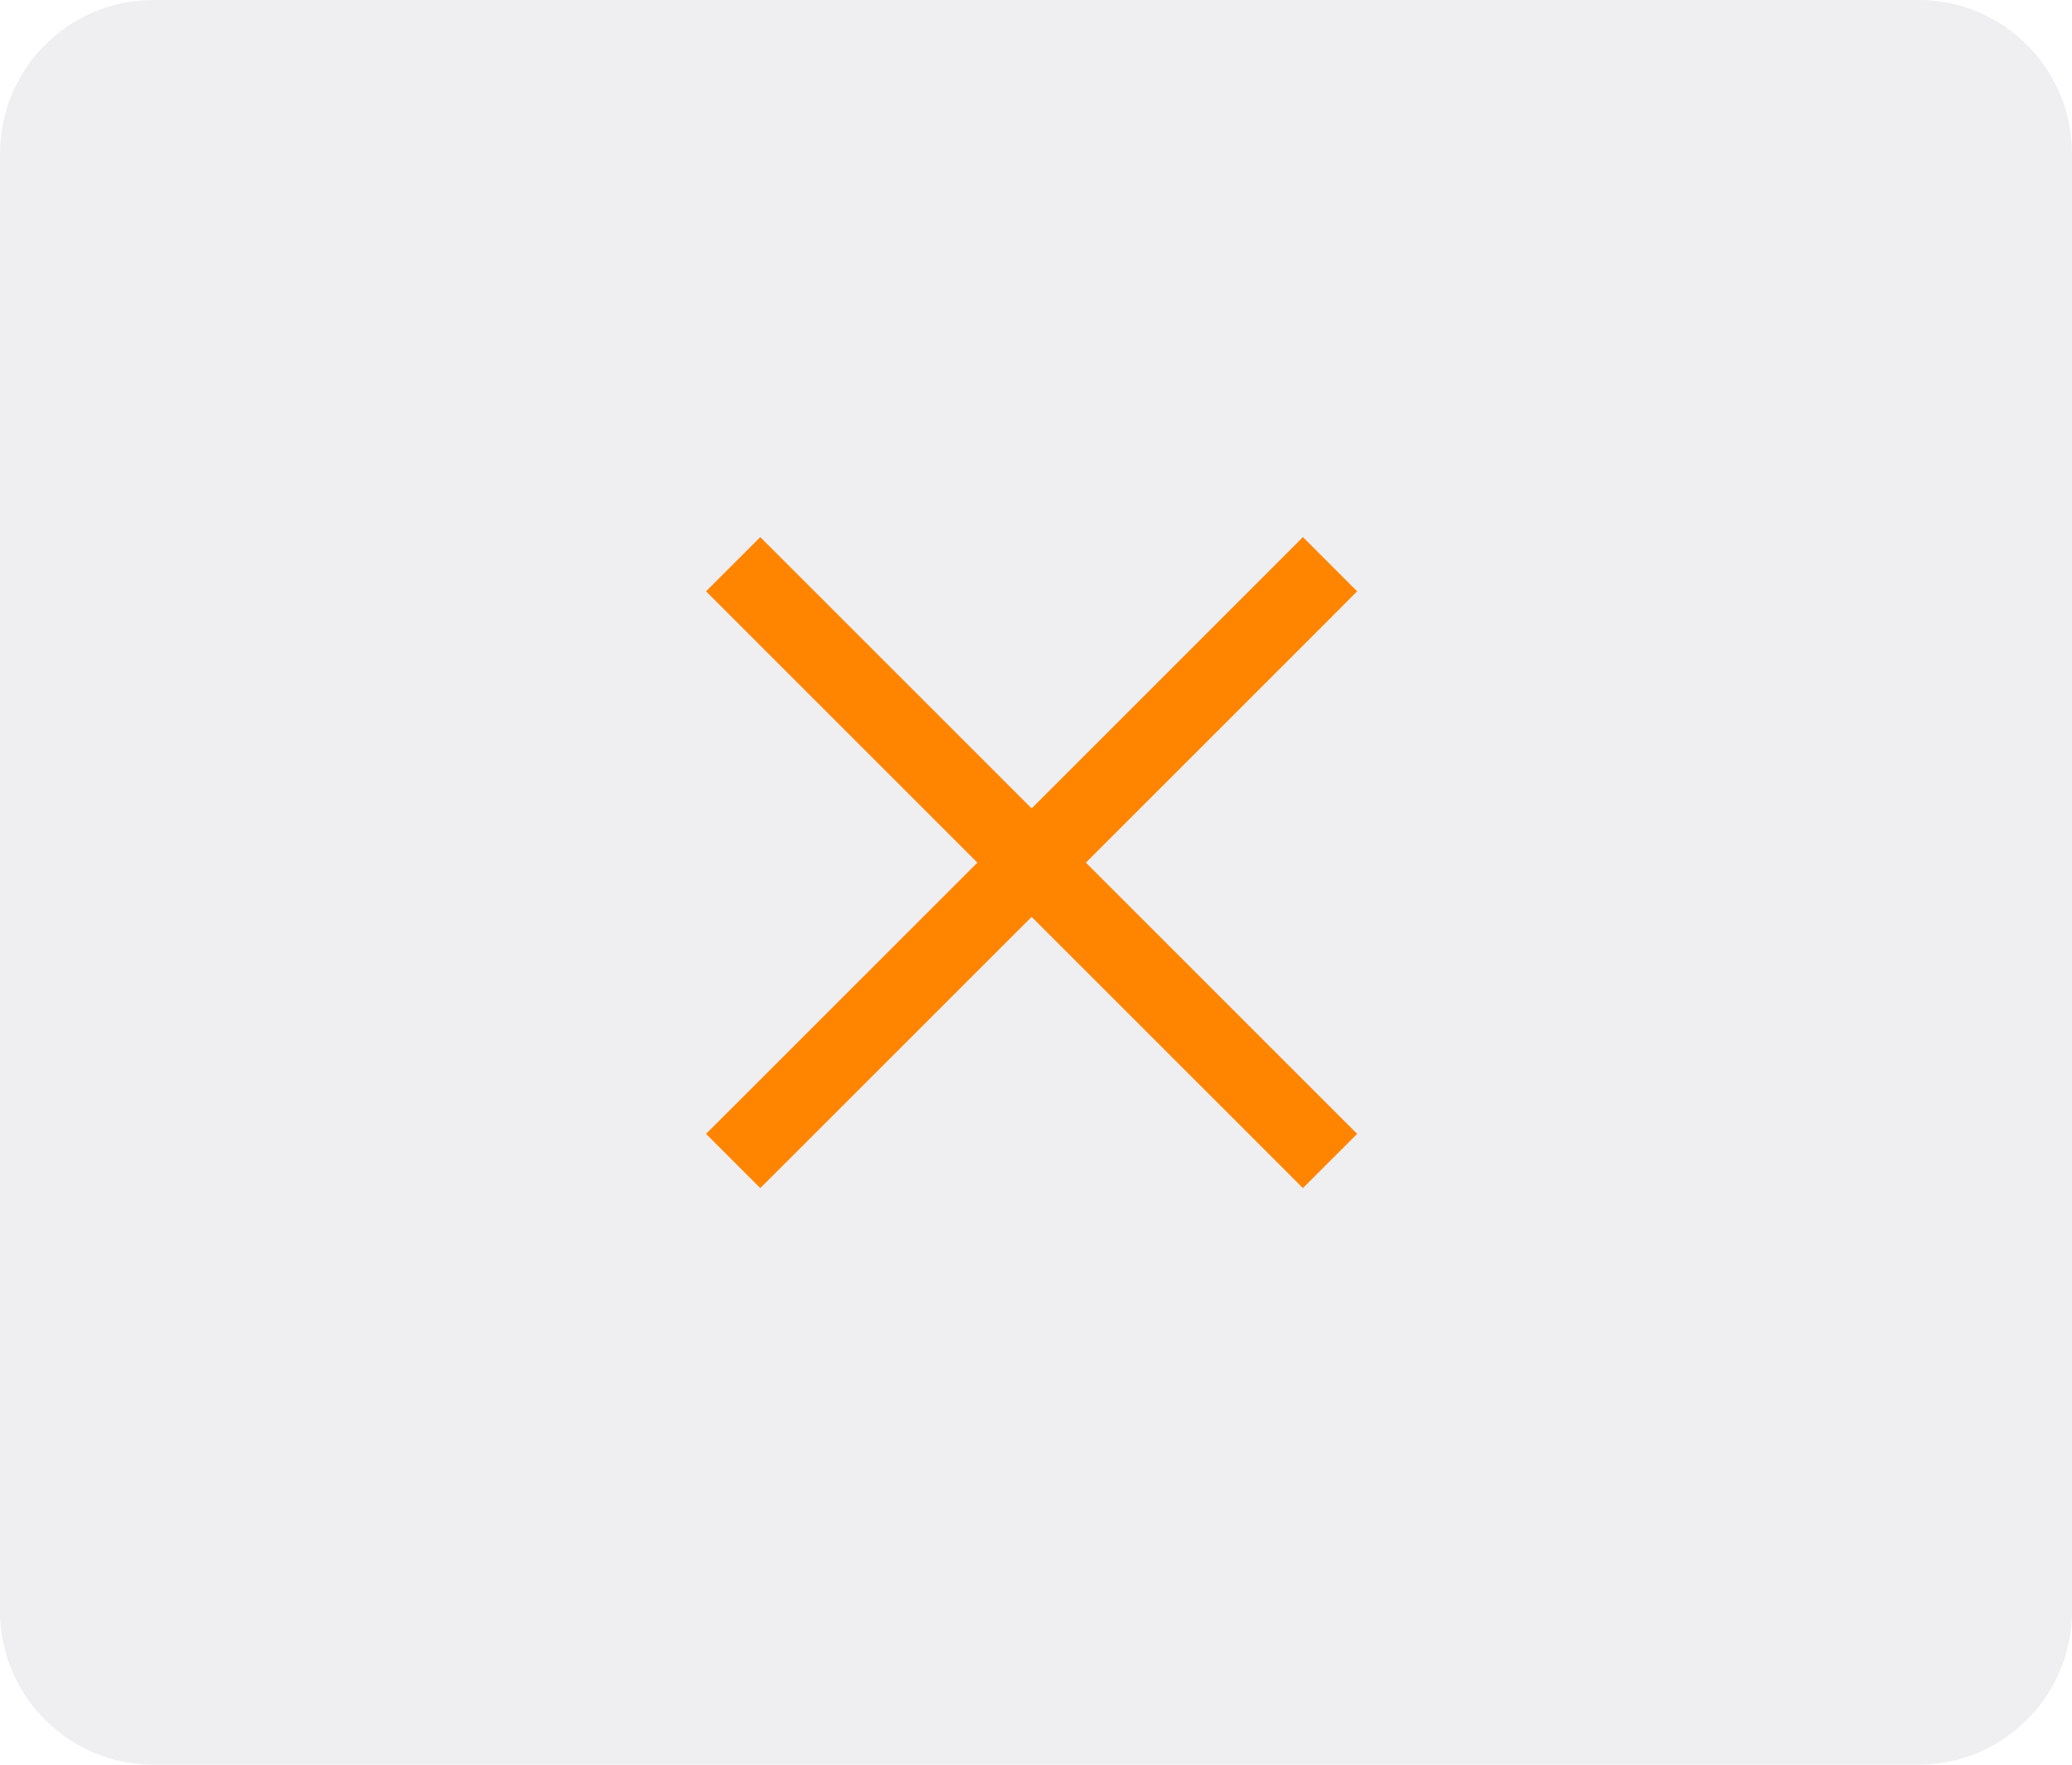
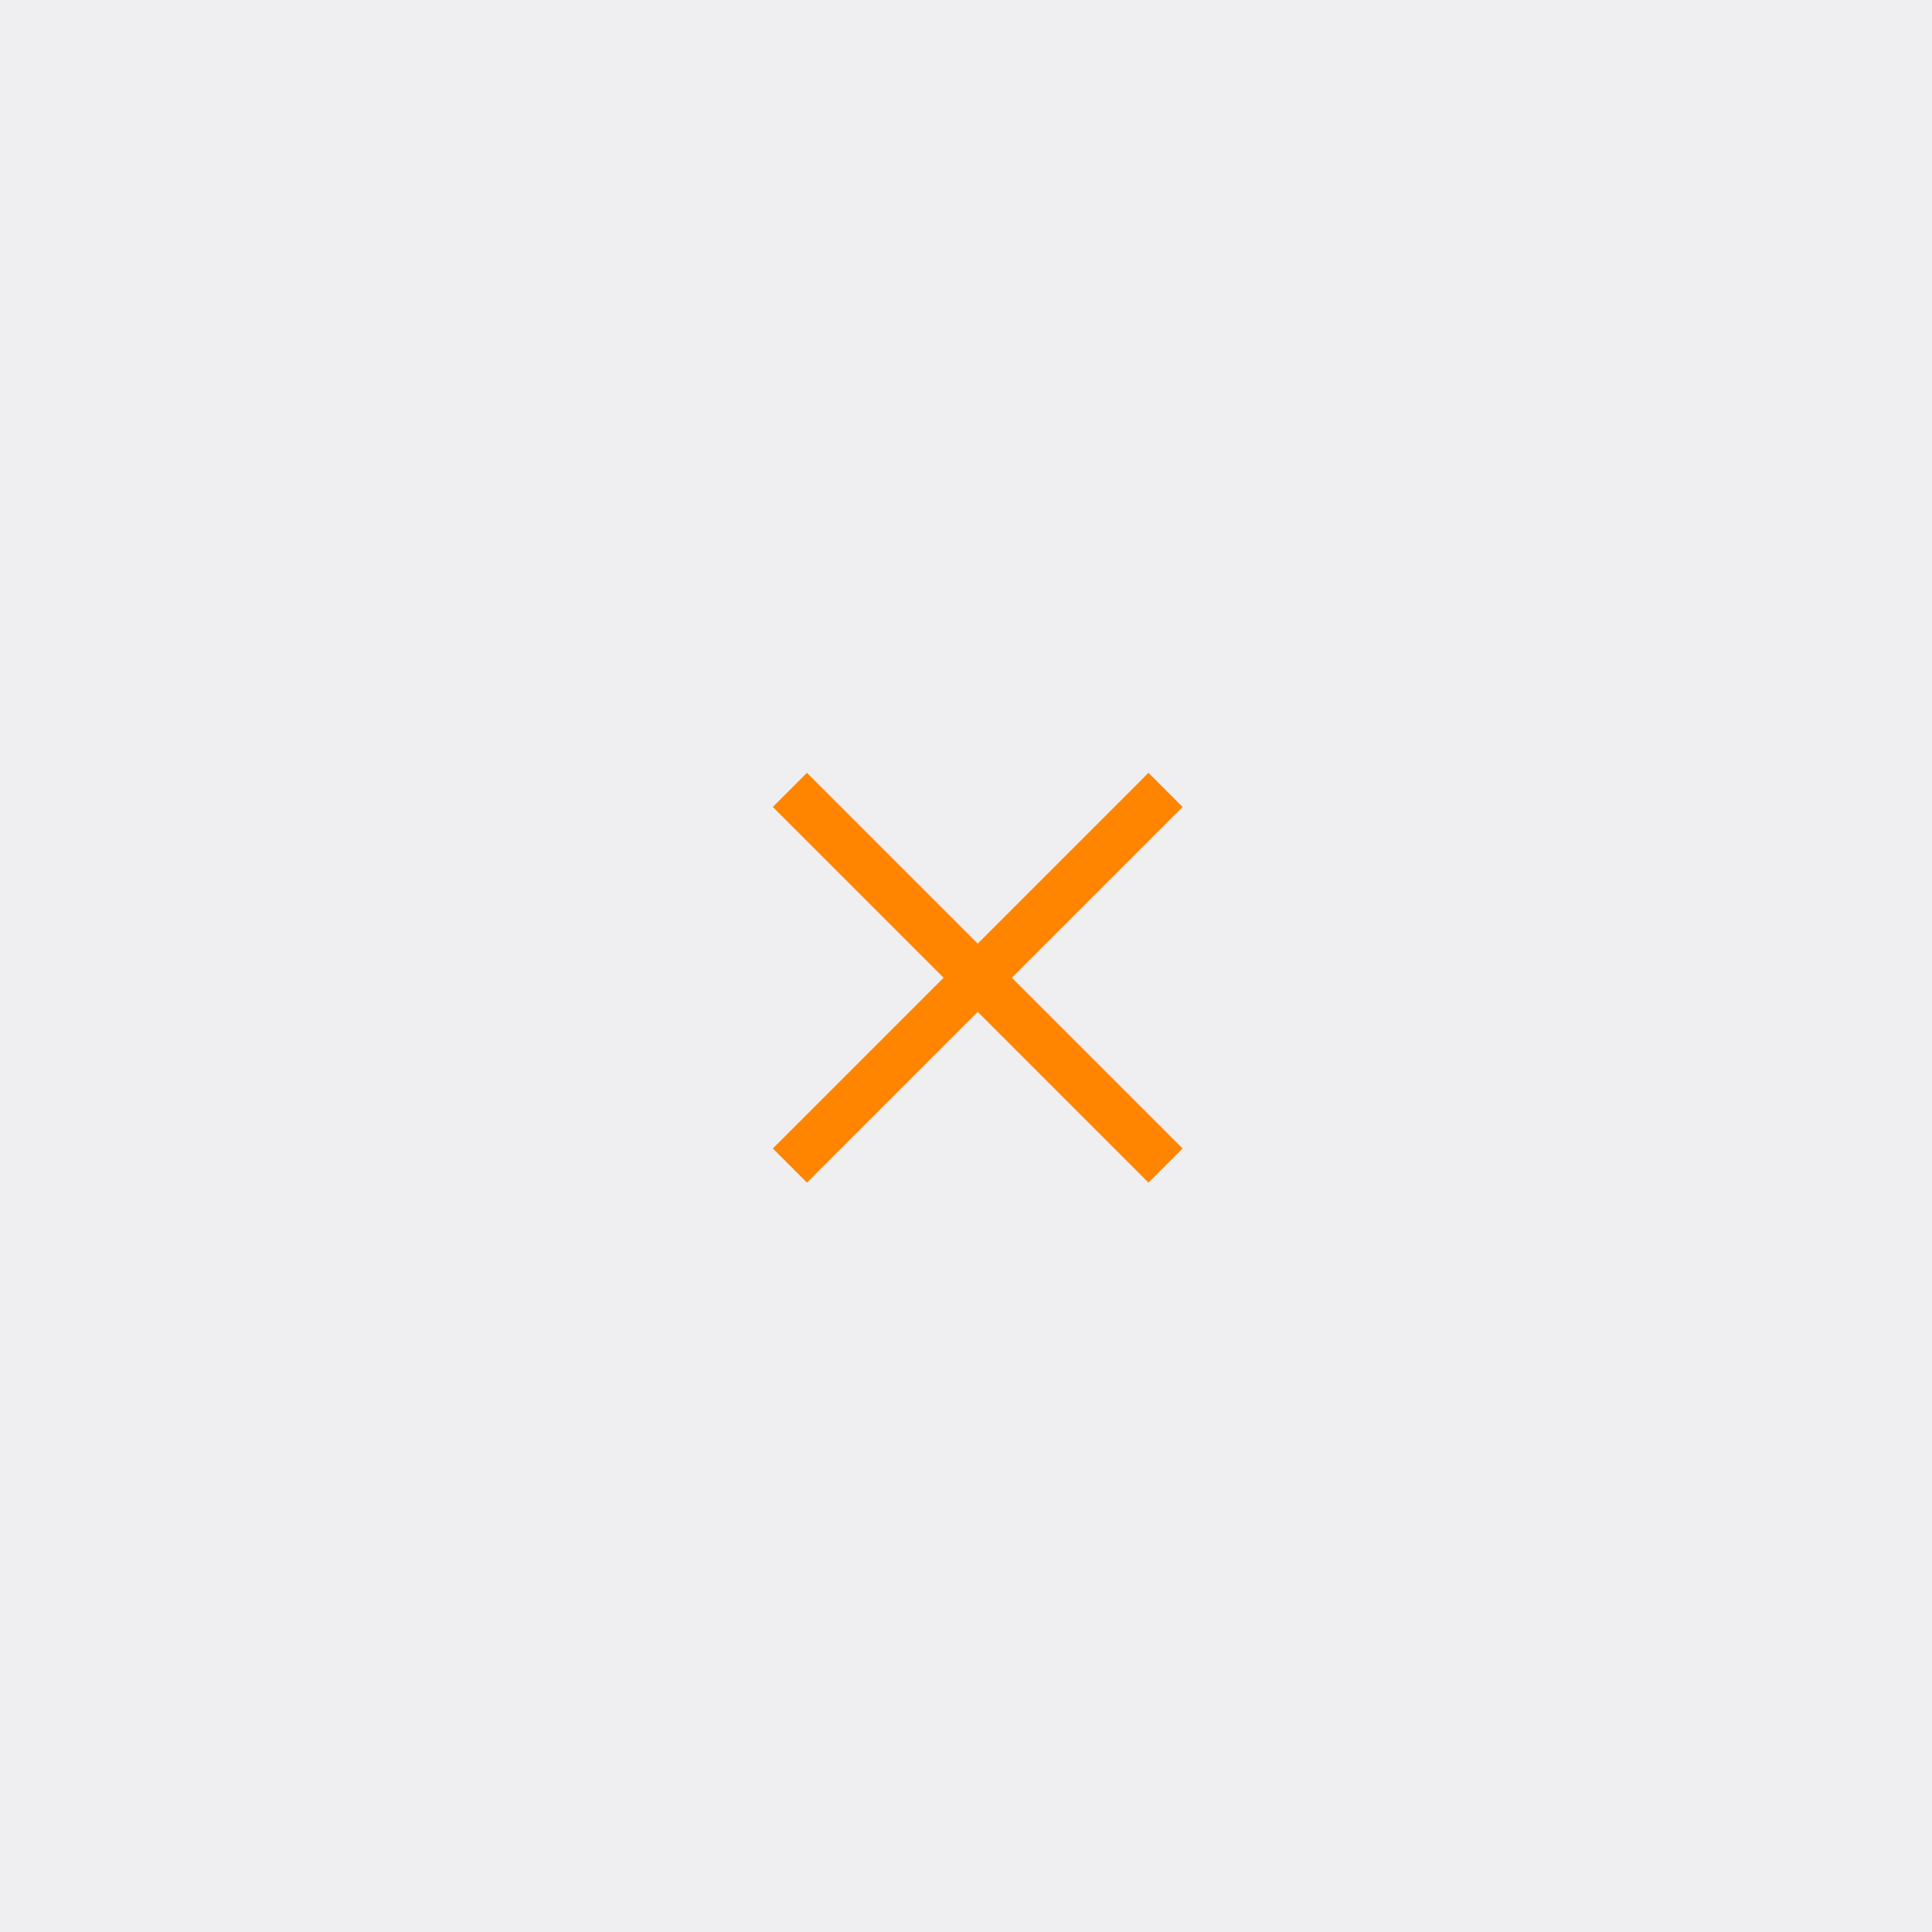
- <svg xmlns="http://www.w3.org/2000/svg" width="27px" height="23px" viewBox="0 0 27 23" version="1.1">
-   <defs />
-   <g id="最大化最小化" stroke="none" stroke-width="1" fill="none" fill-rule="evenodd">
-     <g id="浅色-无阴影" transform="translate(-265, -117)">
-       <g id="close_hover" transform="translate(265, 117)">
-         <rect id="Rectangle-14" fill-opacity="0.289" fill="#000000" fill-rule="evenodd" opacity="0" x="0" y="0" width="27" height="23" />
-         <rect id="Rectangle-62" fill-opacity="0.1" fill="#636381" fill-rule="evenodd" x="0" y="0" width="27" height="23" rx="2" />
-         <polygon id="Combined-Shape" fill="#FF8500" fill-rule="nonzero" points="13.443 11.95 10.261 15.132 9.907 15.485 9.2 14.778 9.554 14.425 12.736 11.243 9.554 8.061 9.2 7.707 9.907 7 10.261 7.354 13.443 10.536 16.625 7.354 16.978 7 17.685 7.707 17.332 8.061 14.15 11.243 17.332 14.425 17.685 14.778 16.978 15.485 16.625 15.132" />
-       </g>
-     </g>
+ <svg xmlns="http://www.w3.org/2000/svg" width="40" height="40" viewBox="0 0 40 40">
+   <g fill="none" fill-rule="evenodd">
+     <rect width="40" height="40" fill="#636381" fill-opacity=".1" />
+     <polygon fill="#FF8500" fill-rule="nonzero" points="20.243 20.95 17.061 24.132 16.707 24.485 16 23.778 16.354 23.425 19.536 20.243 16.354 17.061 16 16.707 16.707 16 17.061 16.354 20.243 19.536 23.425 16.354 23.778 16 24.485 16.707 24.132 17.061 20.95 20.243 24.132 23.425 24.485 23.778 23.778 24.485 23.425 24.132" />
  </g>
</svg>
